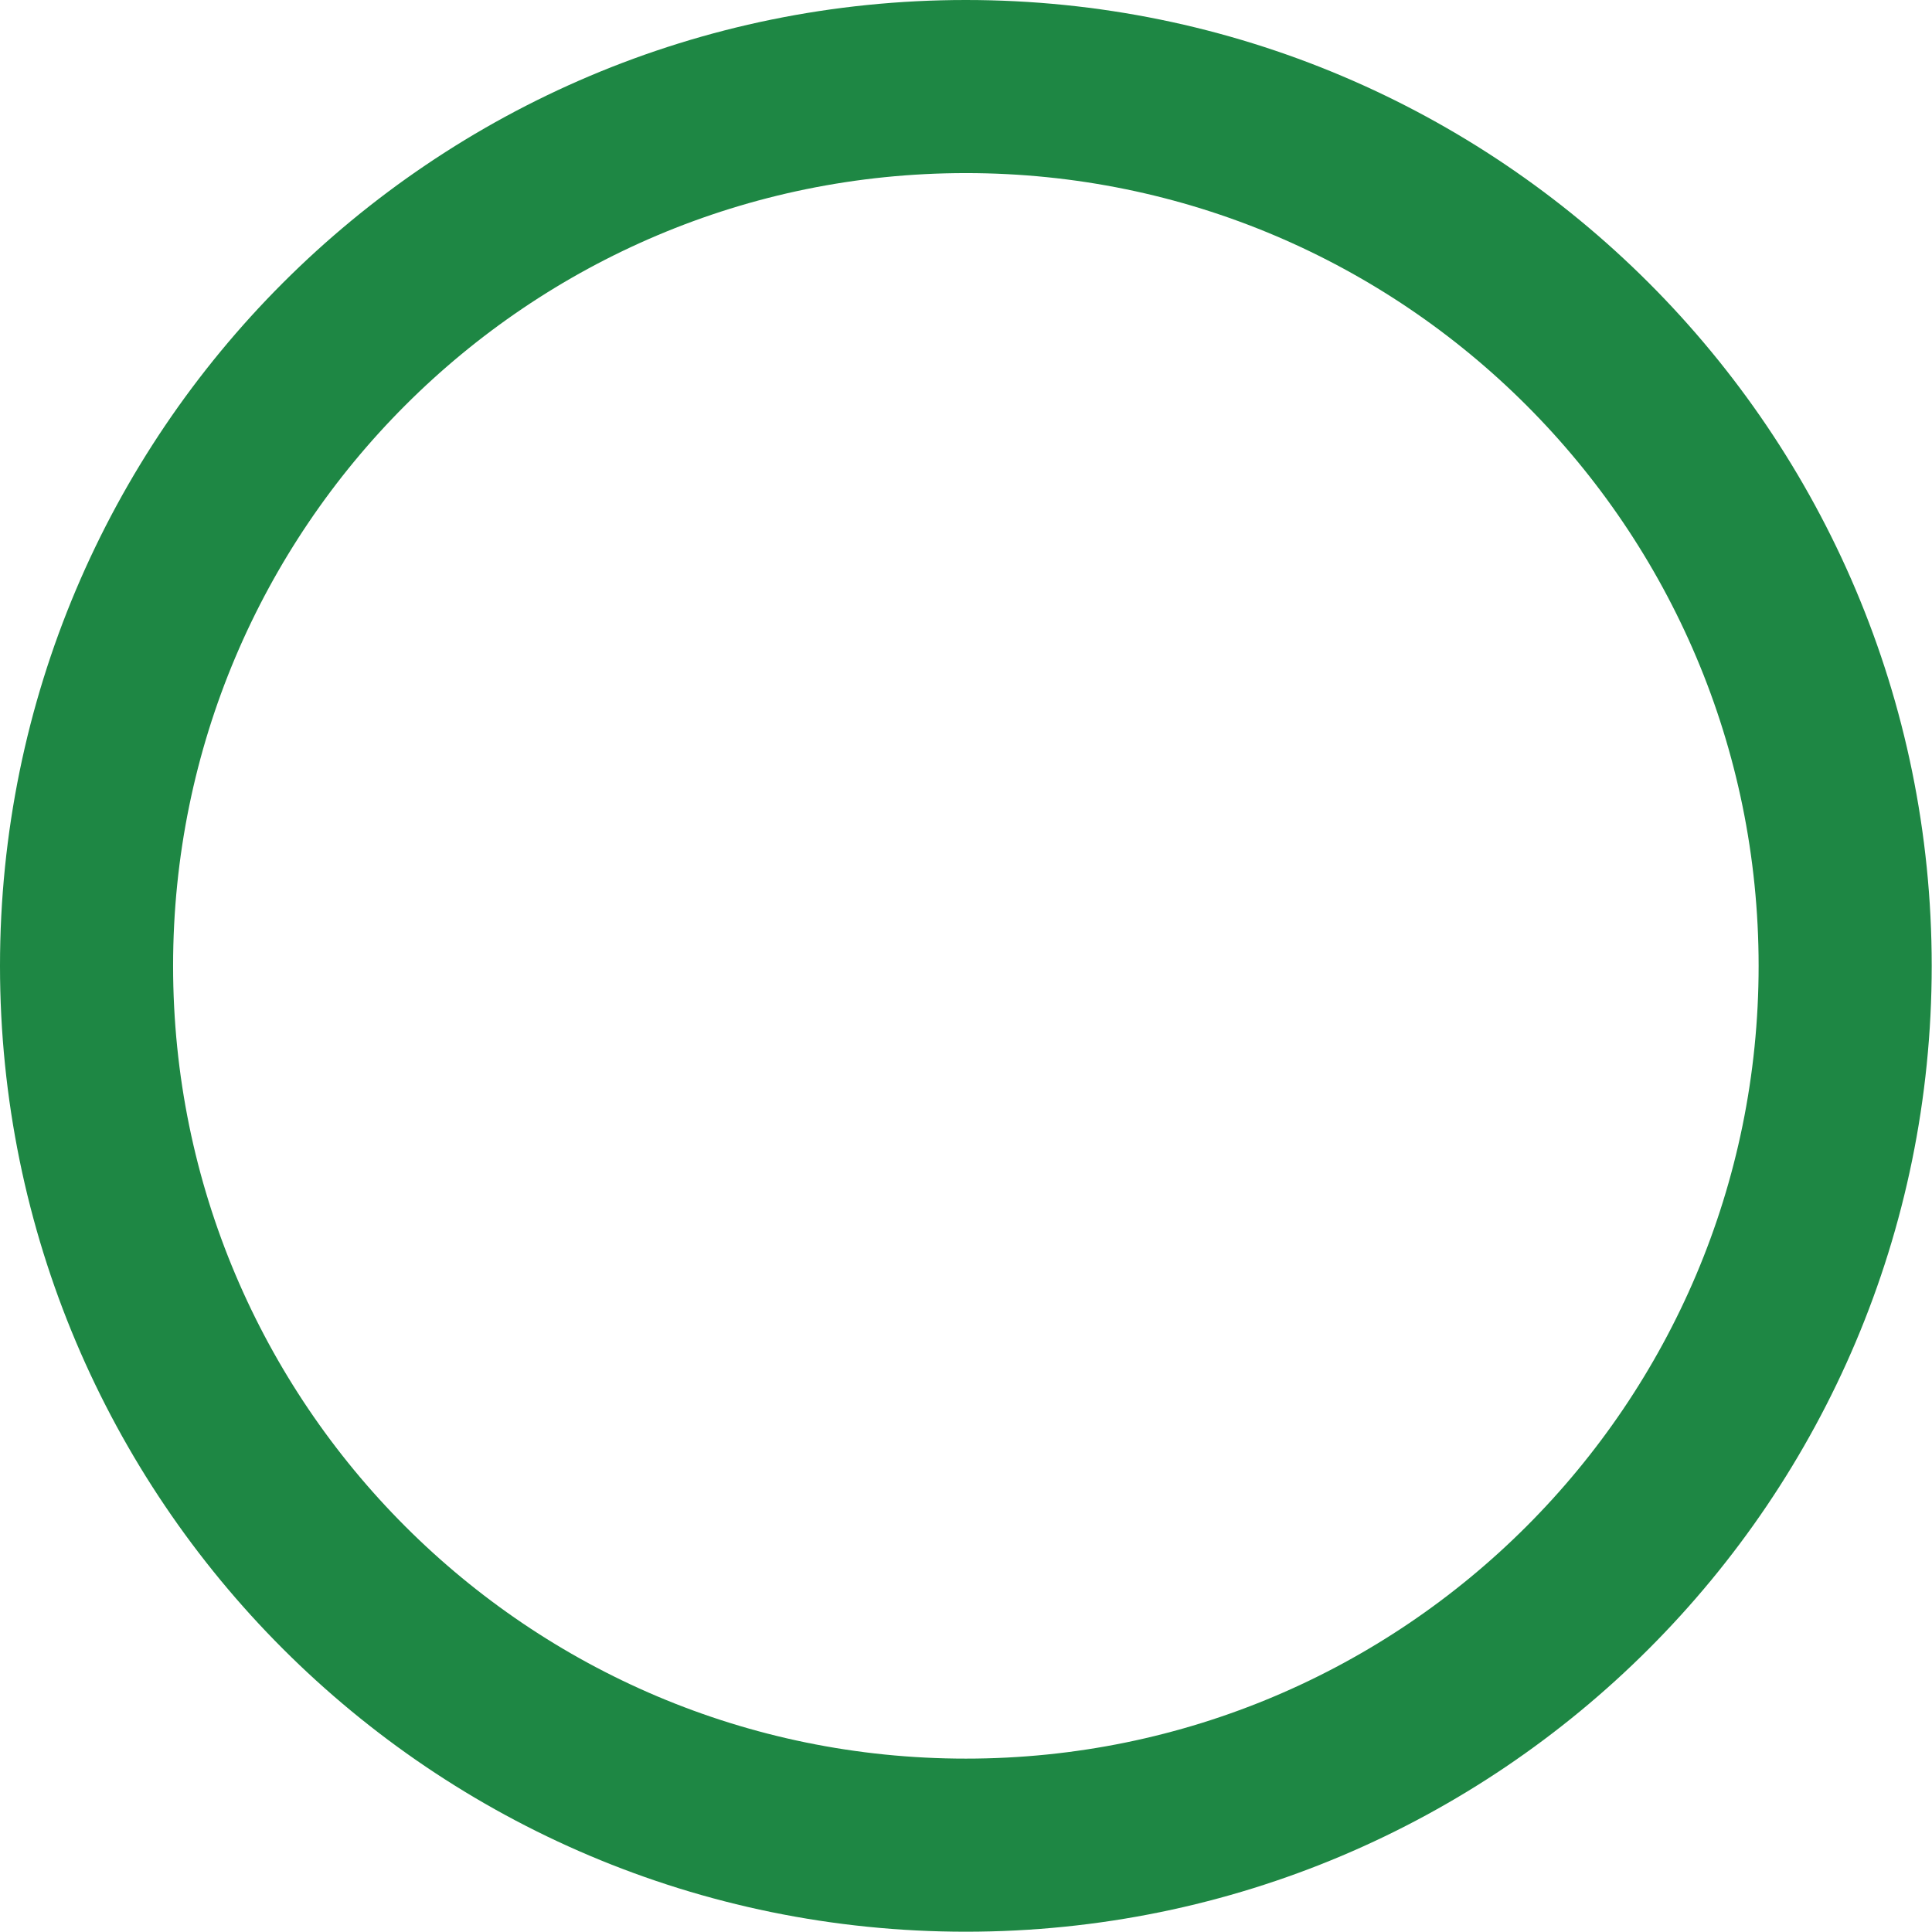
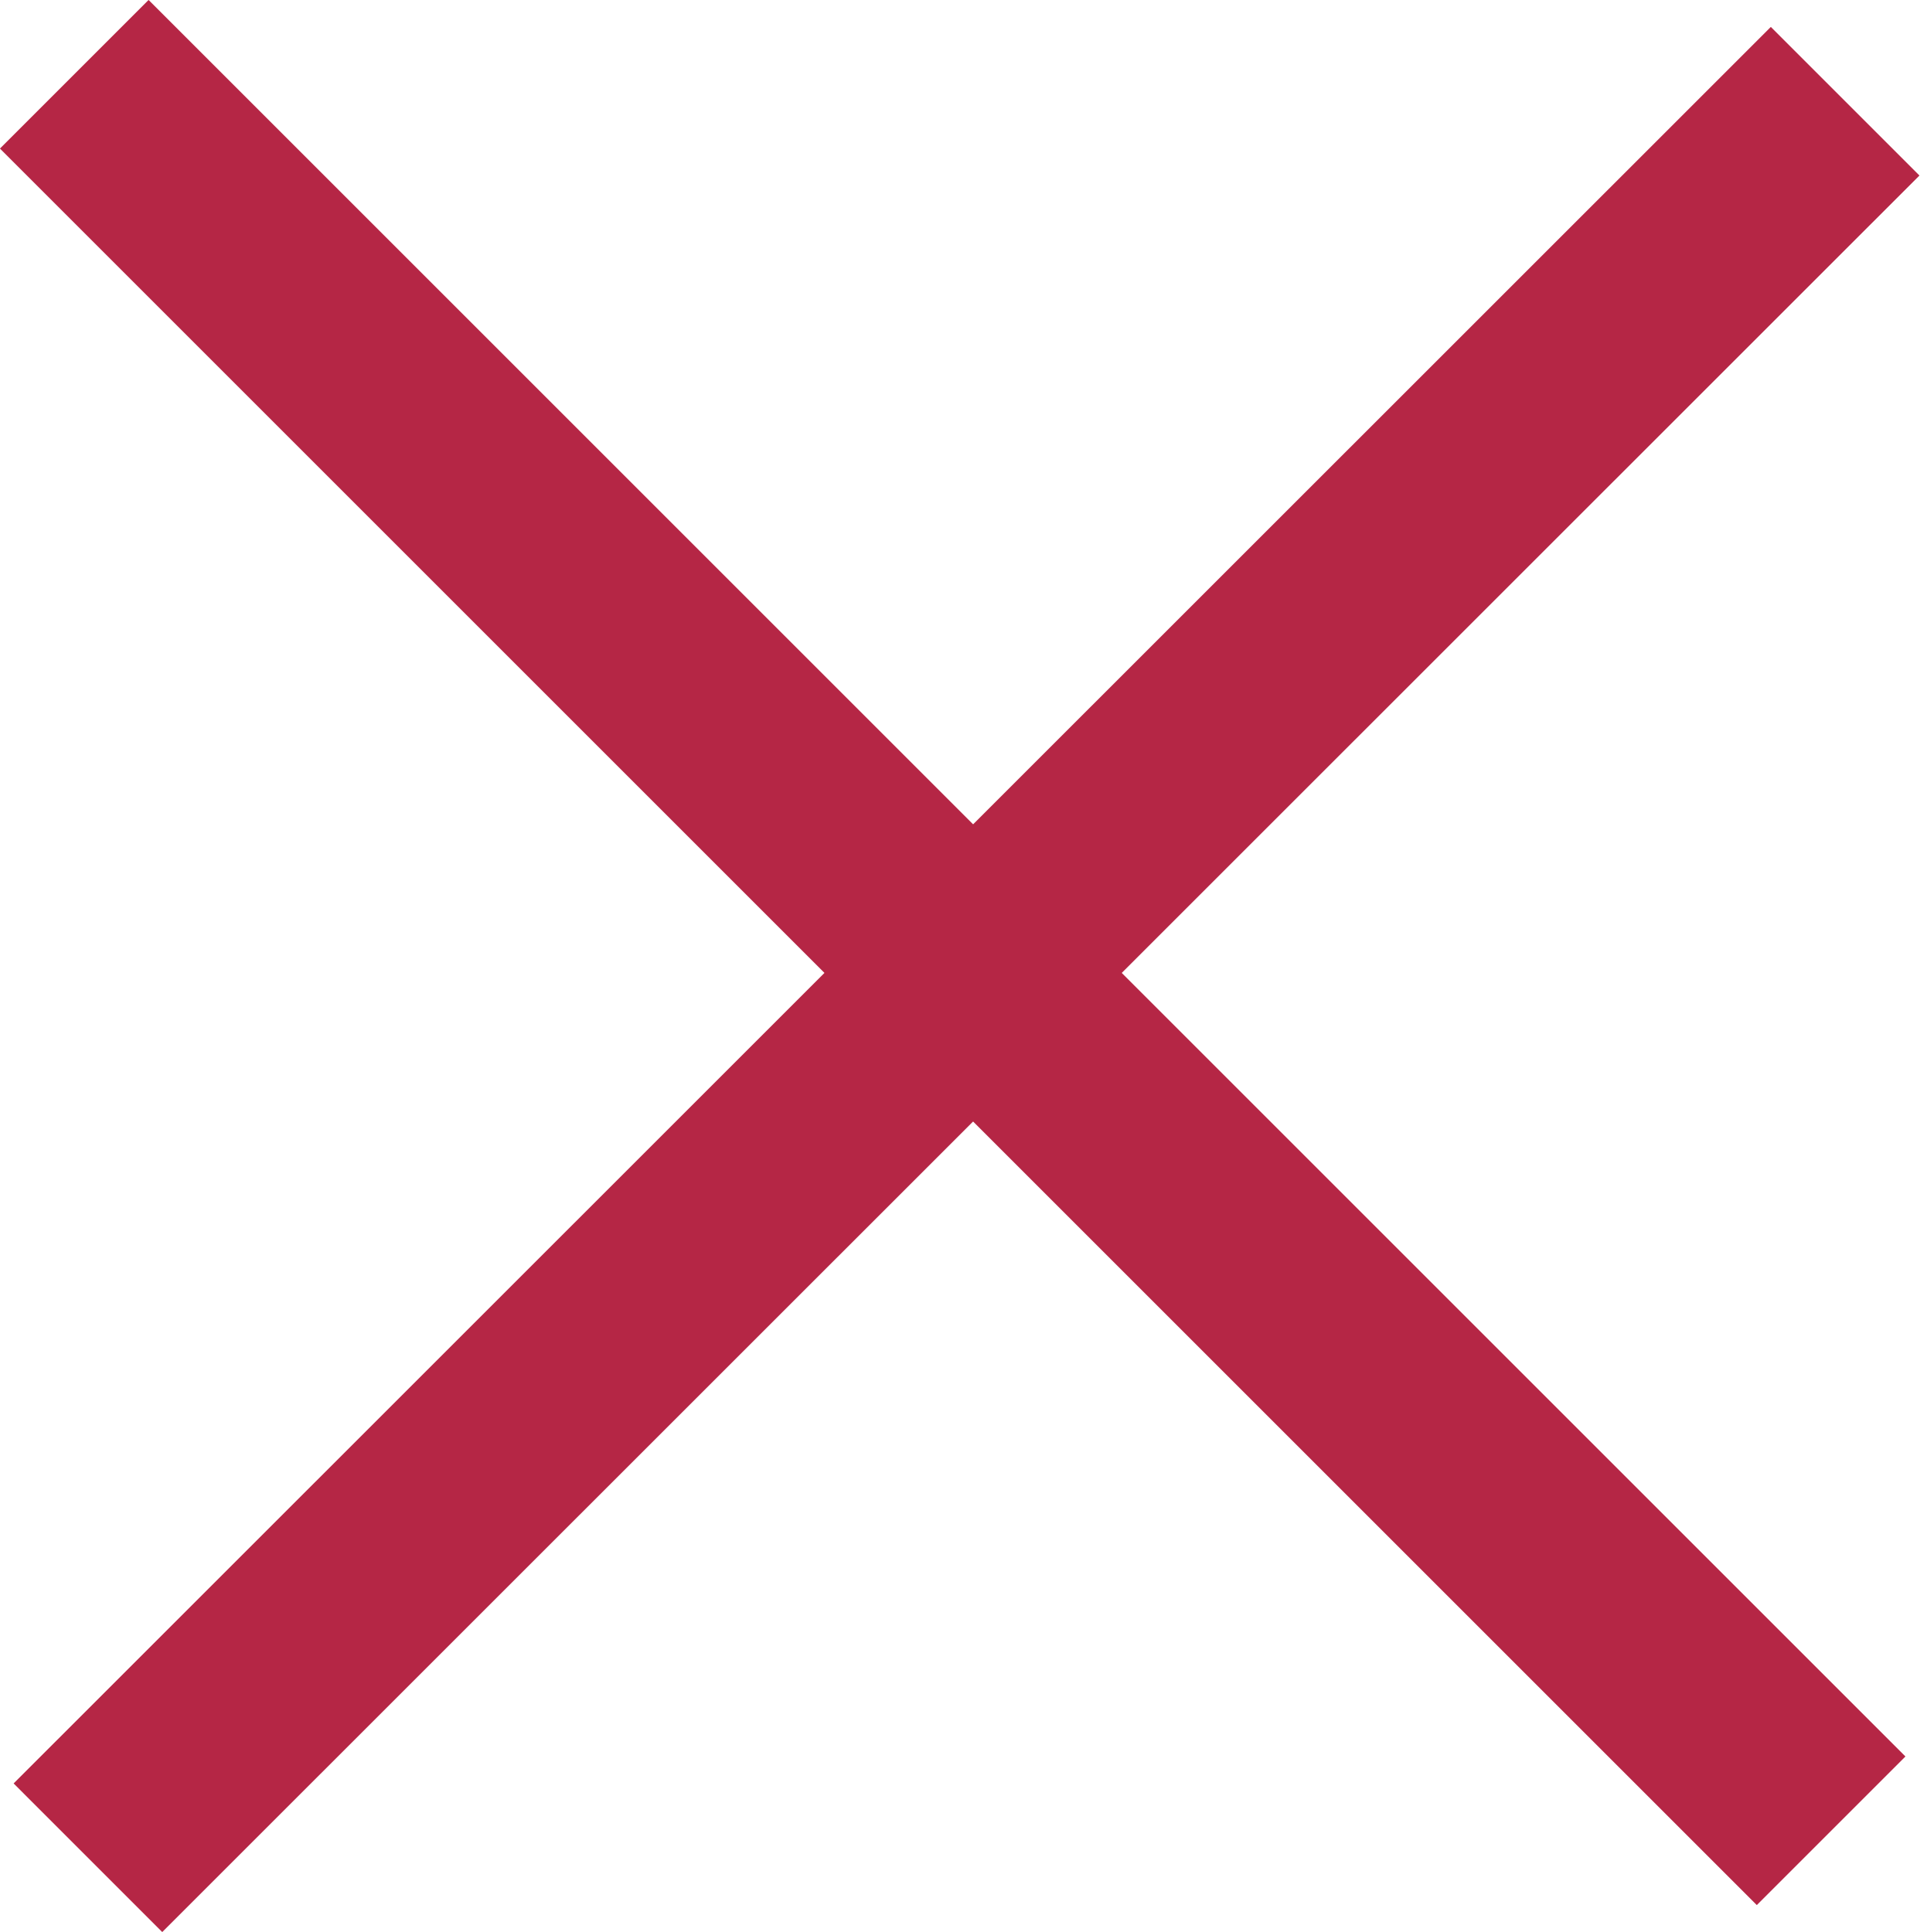
- <svg xmlns="http://www.w3.org/2000/svg" viewBox="0 0 66.97 66.97">
+ <svg xmlns="http://www.w3.org/2000/svg" viewBox="0 0 54.79 55.16">
  <defs>
-     <style>.cls-1{fill:none;stroke:#1e8744;stroke-miterlimit:10;stroke-width:6px;}</style>
+     <style>.cls-1{fill:none;stroke:#b52645;stroke-miterlimit:10;stroke-width:6px;}</style>
  </defs>
  <g id="Layer_2" data-name="Layer 2">
    <g id="Amazon_Environment" data-name="Amazon Environment">
-       <circle class="cls-1" cx="33.48" cy="33.48" r="30.48" />
+       <line class="cls-1" x1="2.12" y1="2.12" x2="52.27" y2="52.27" />
+       <line class="cls-1" x1="52.67" y1="2.89" x2="2.51" y2="53.04" />
    </g>
  </g>
</svg>
